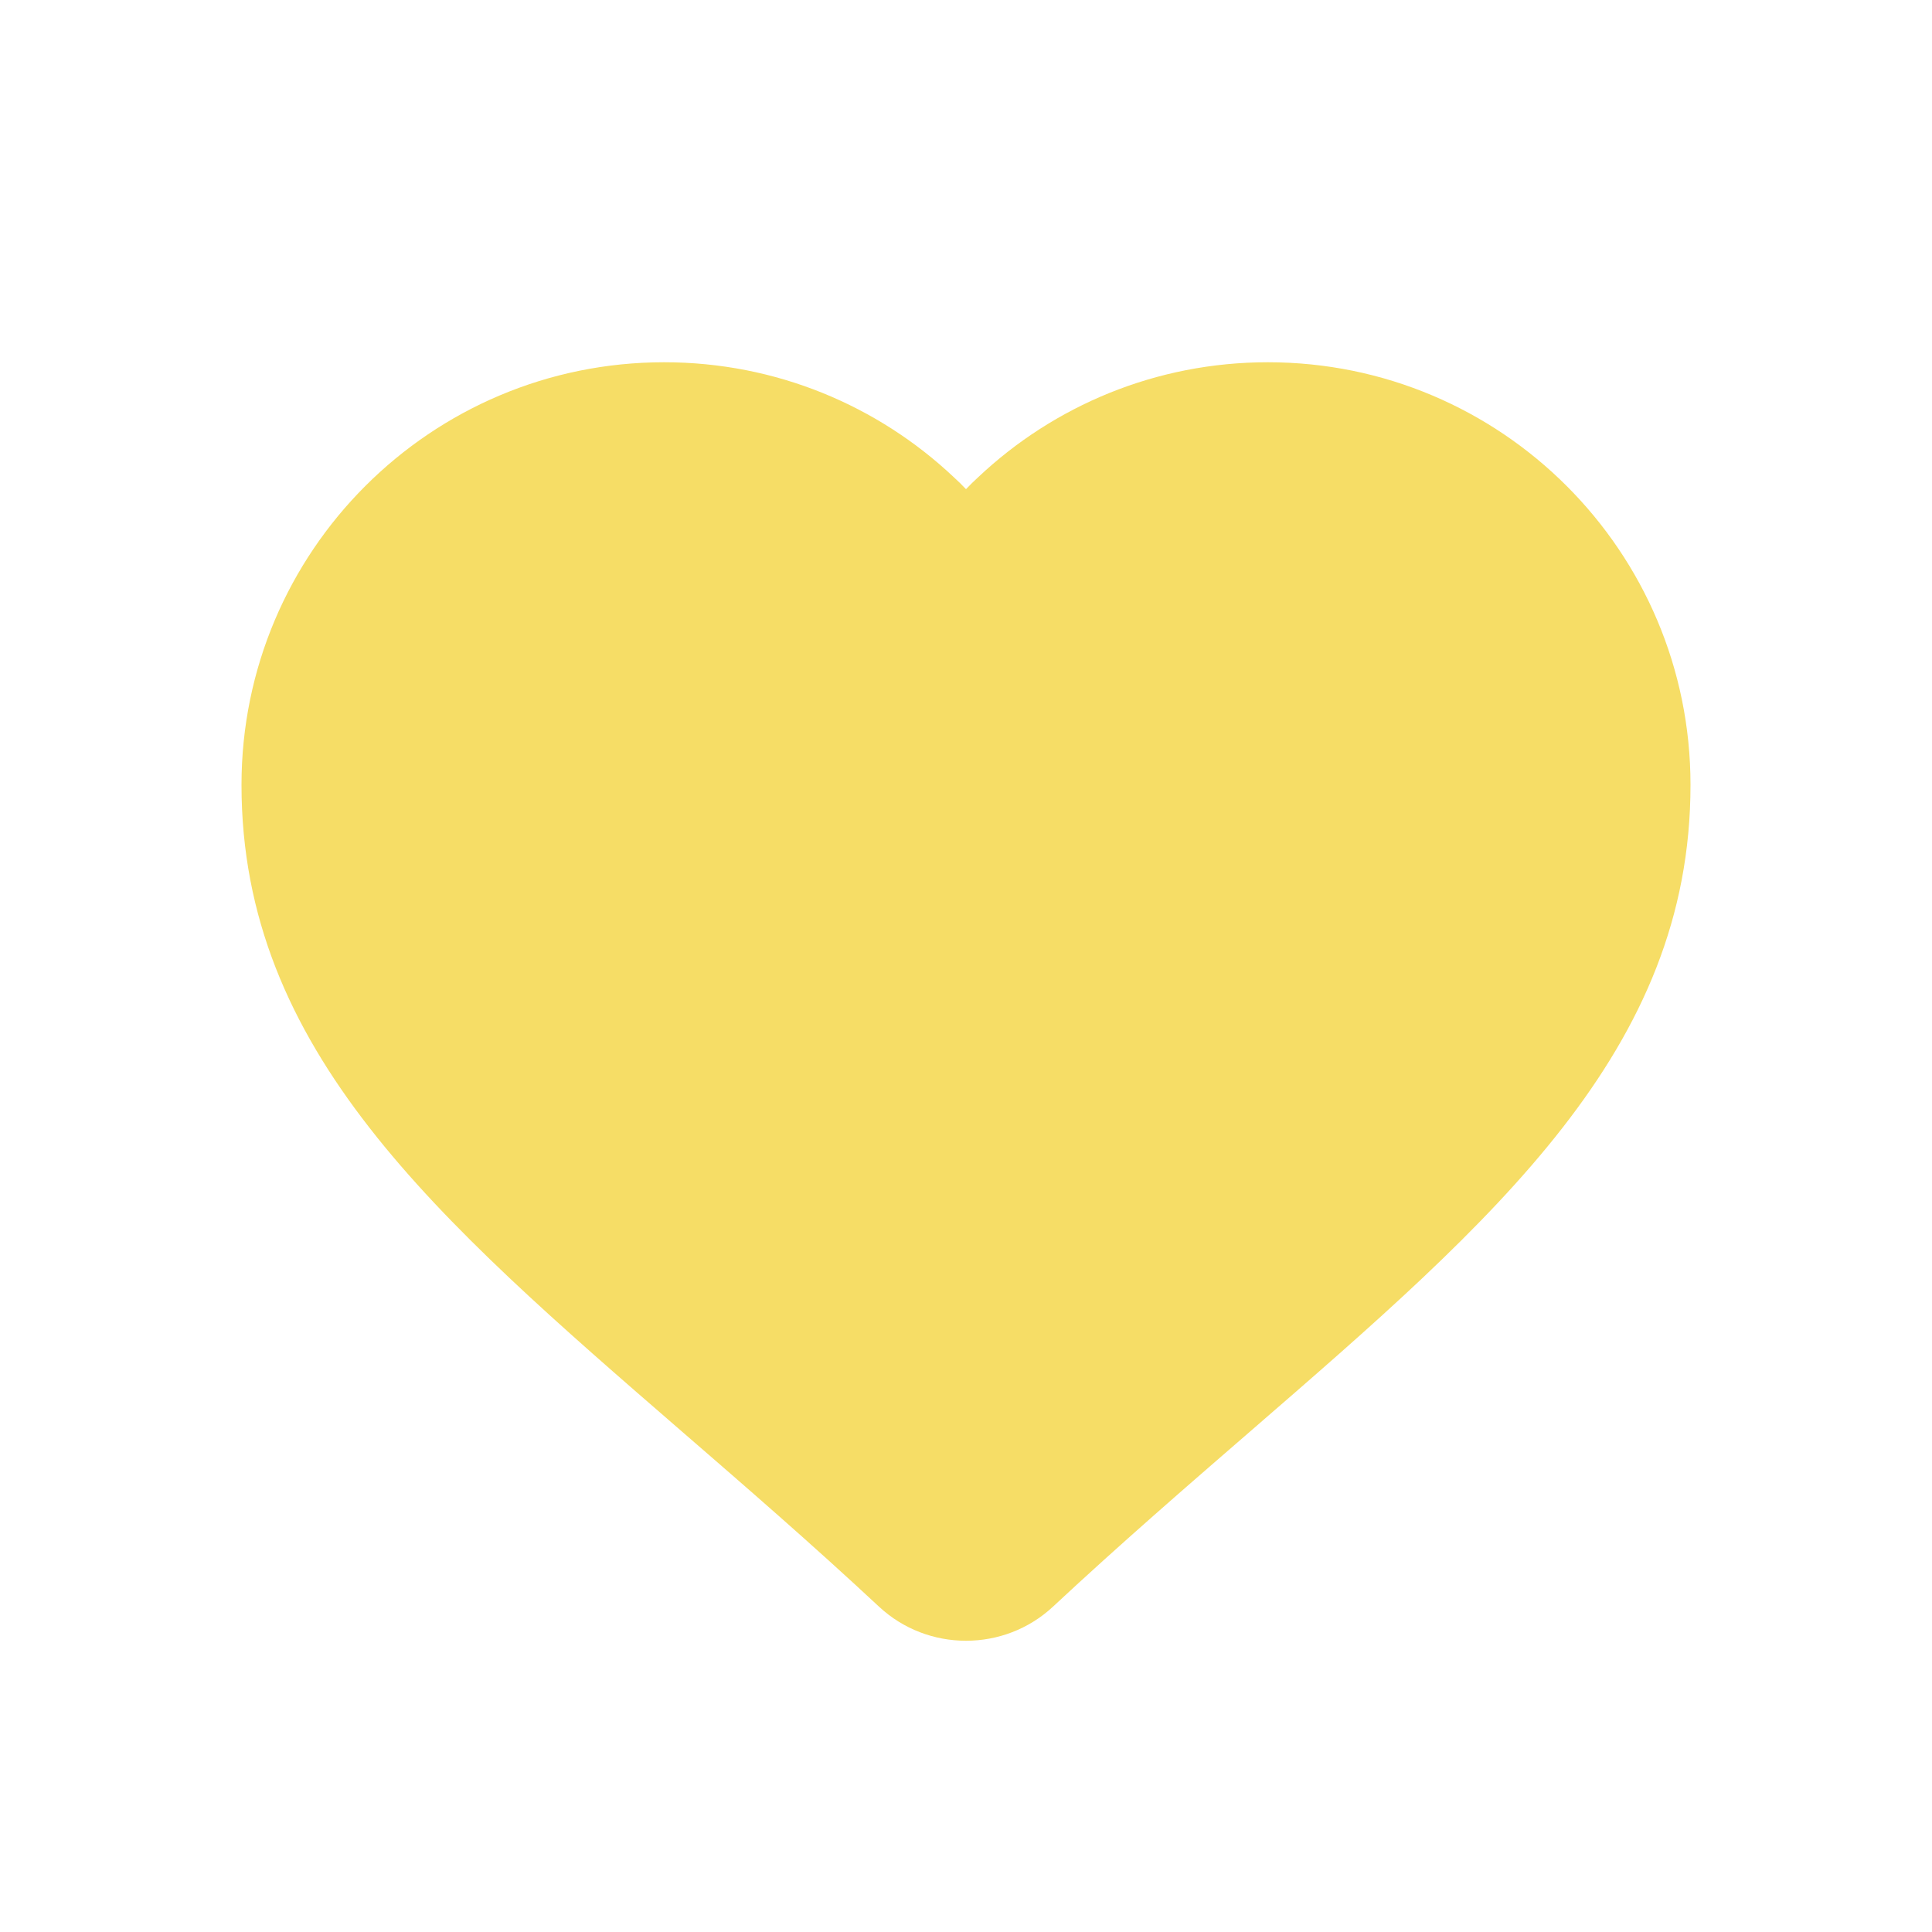
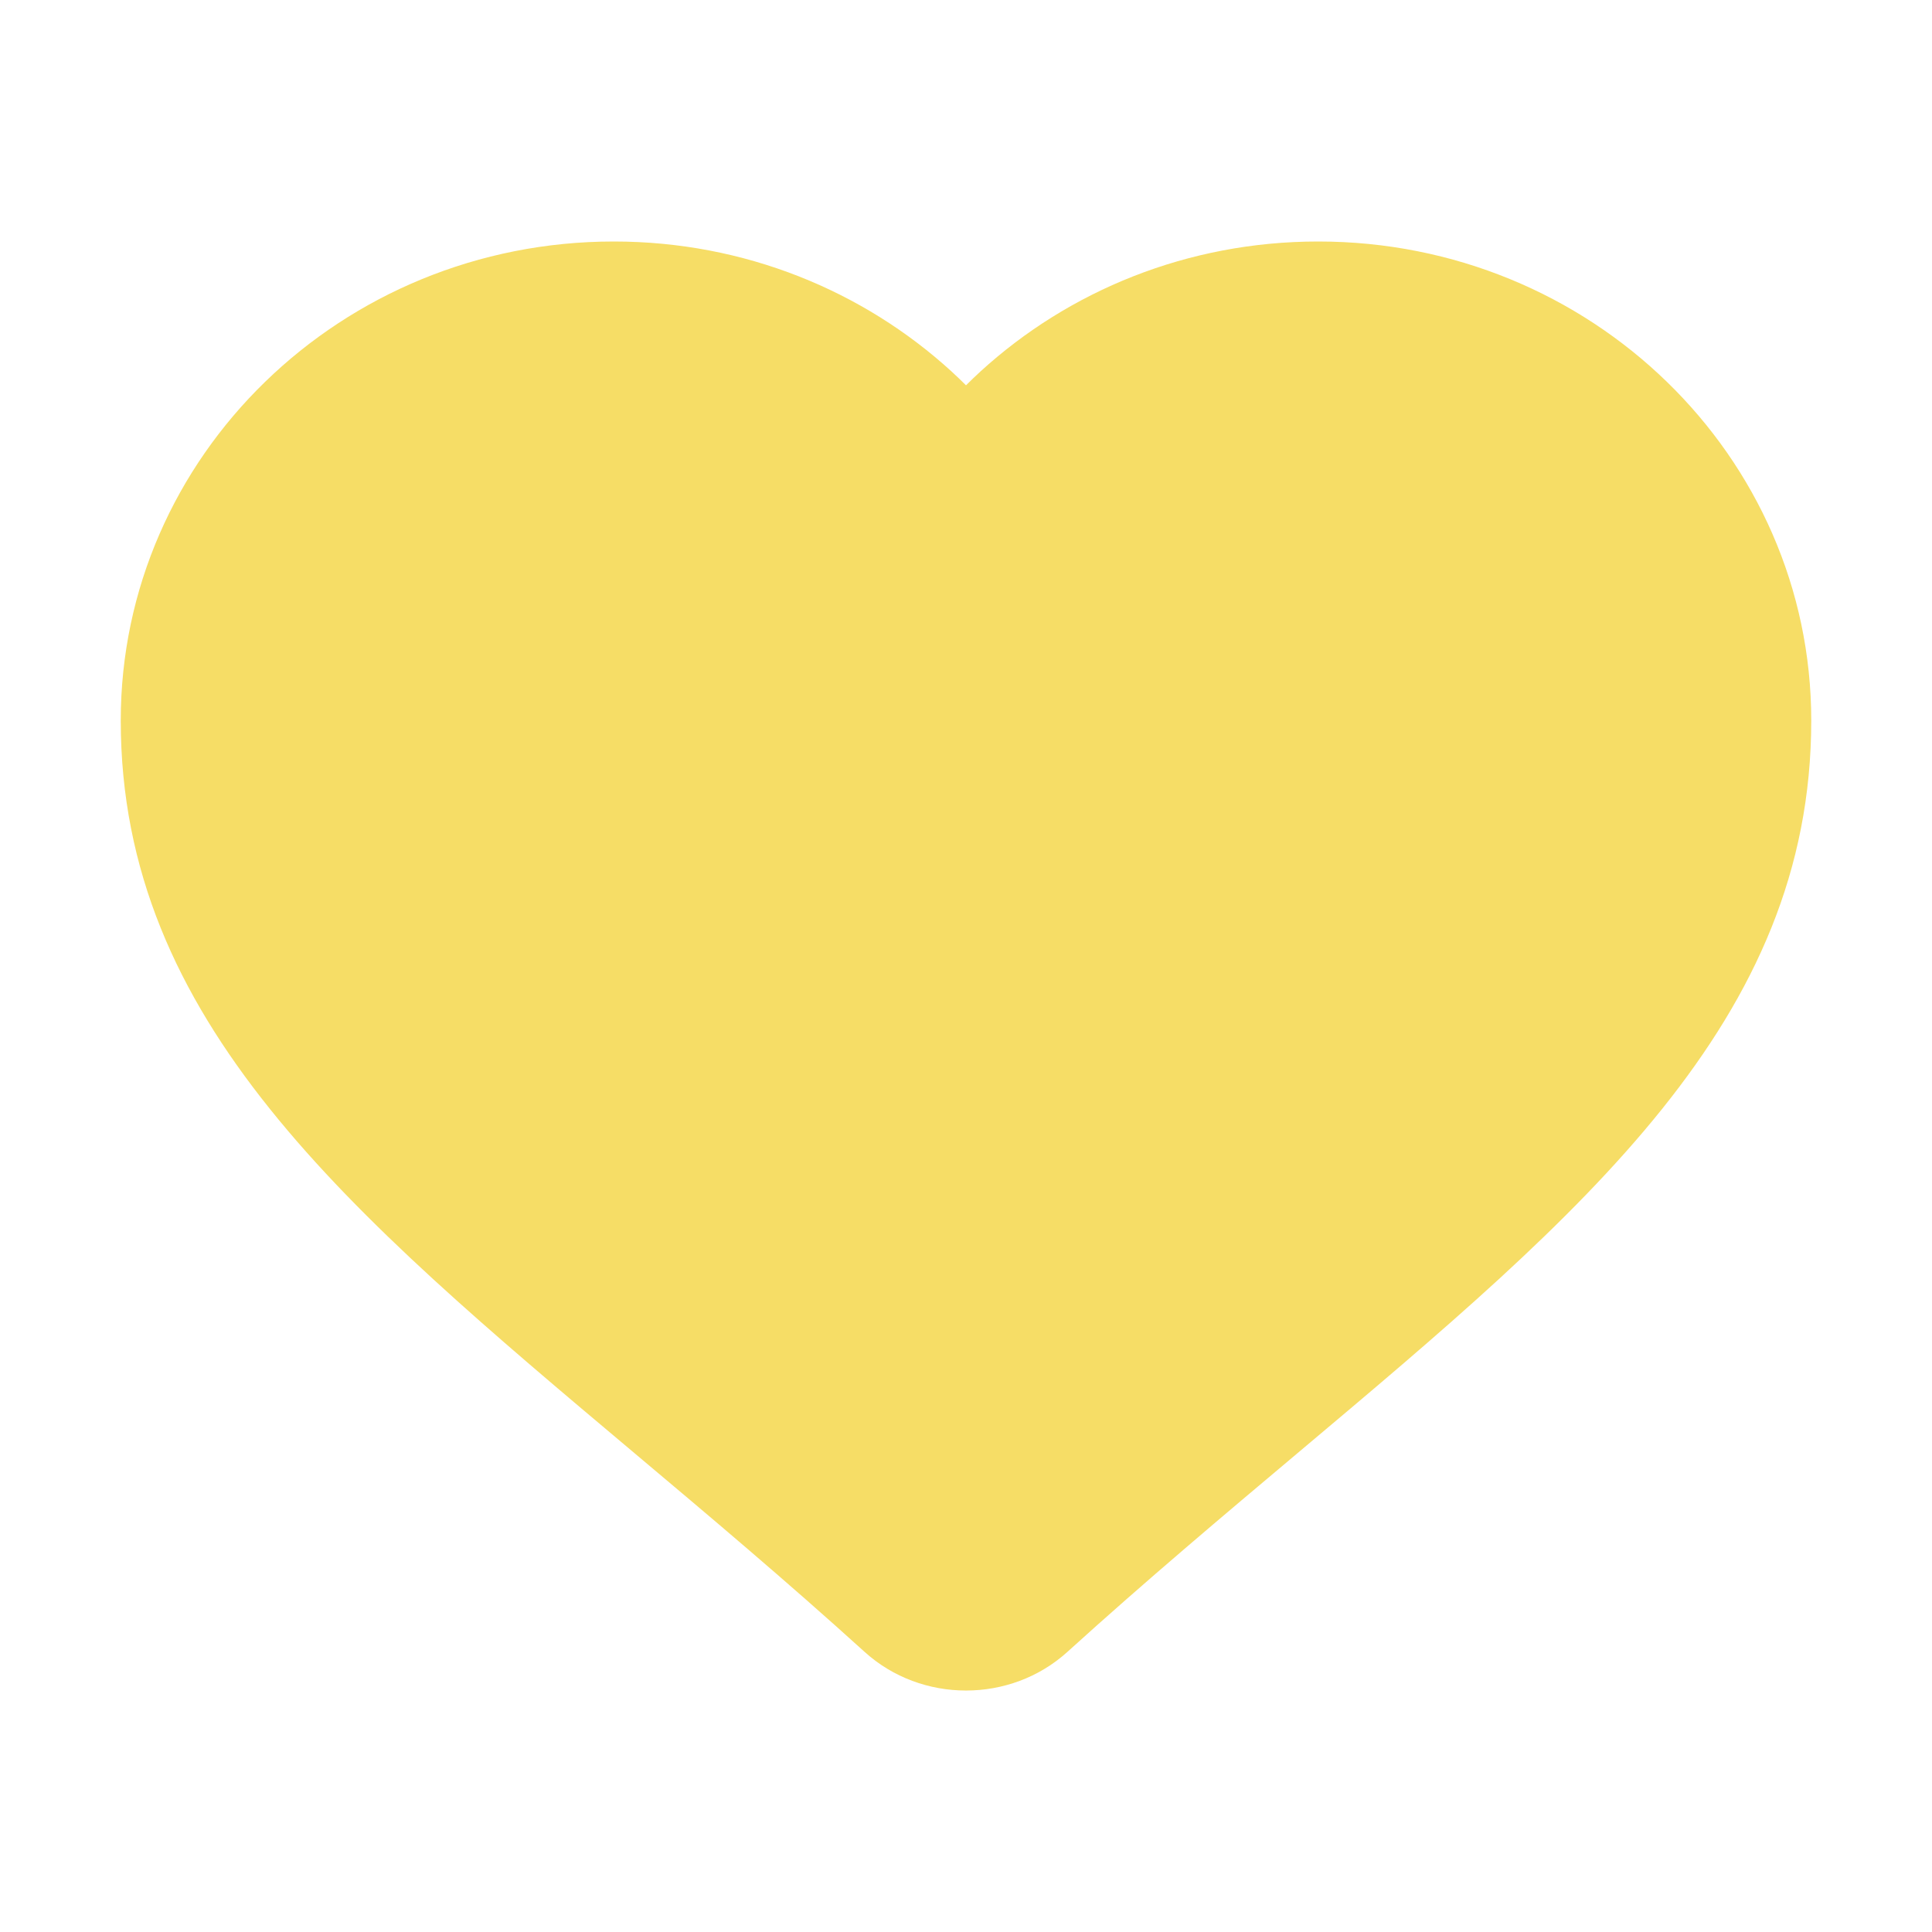
<svg xmlns="http://www.w3.org/2000/svg" width="16" height="16" viewBox="0 0 16 16" fill="none">
-   <path fill-rule="evenodd" clip-rule="evenodd" d="M8.72 13.306C8.316 13.682 7.684 13.682 7.28 13.306C6.72 12.784 6.169 12.307 5.646 11.854C3.608 10.088 2 8.696 2 6.5C2 4.567 3.567 3 5.5 3C6.428 3 7.272 3.361 7.898 3.951C7.933 3.983 7.967 4.016 8 4.051C8.033 4.016 8.067 3.983 8.102 3.951C8.728 3.361 9.572 3 10.5 3C12.433 3 14 4.567 14 6.5C14 8.696 12.392 10.088 10.354 11.854C9.831 12.307 9.28 12.784 8.72 13.306Z" fill="#F6DD66" />
+   <path fill-rule="evenodd" clip-rule="evenodd" d="M8.84 13.68C8.369 14.107 7.631 14.107 7.16 13.68C6.507 13.088 5.864 12.547 5.254 12.034C2.876 10.034 1 8.456 1 5.967C1 3.776 2.828 2 5.083 2C6.166 2 7.15 2.409 7.881 3.077C7.921 3.114 7.961 3.152 8 3.191C8.039 3.152 8.079 3.114 8.119 3.077C8.85 2.409 9.834 2 10.917 2C13.172 2 15 3.776 15 5.967C15 8.456 13.124 10.034 10.746 12.034C10.136 12.547 9.493 13.088 8.84 13.68Z" fill="#F6DD66" />
</svg>
